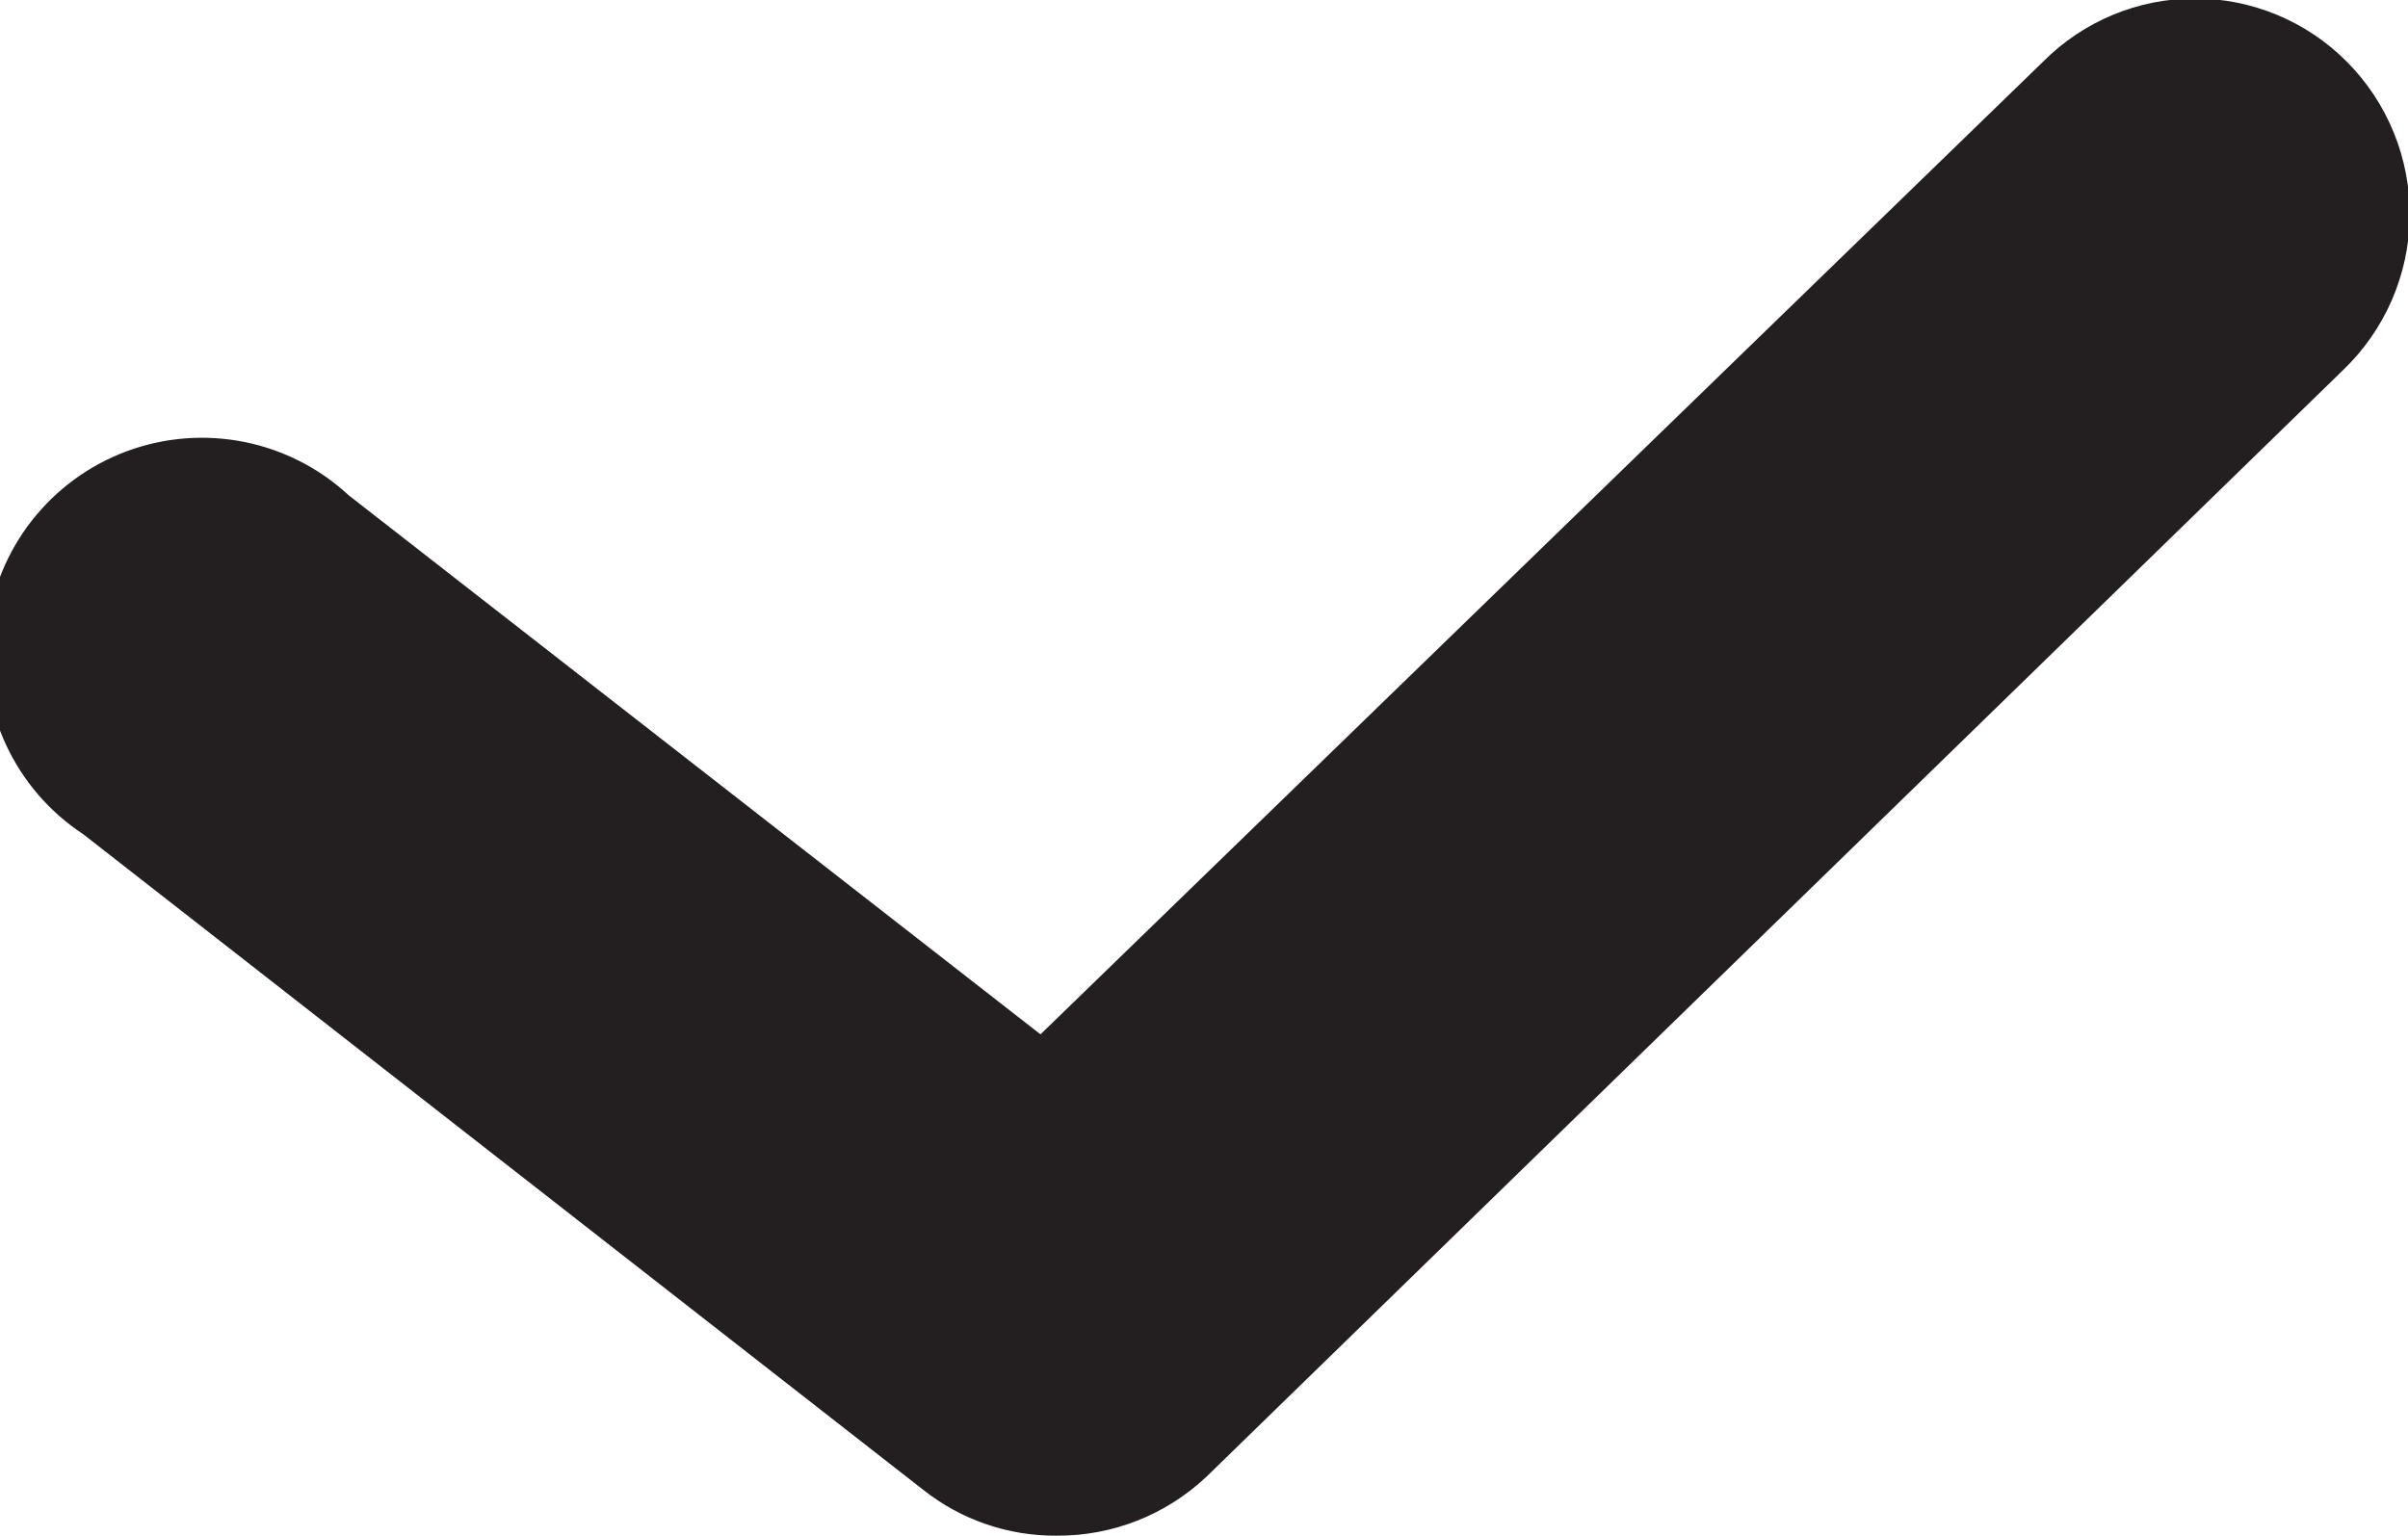
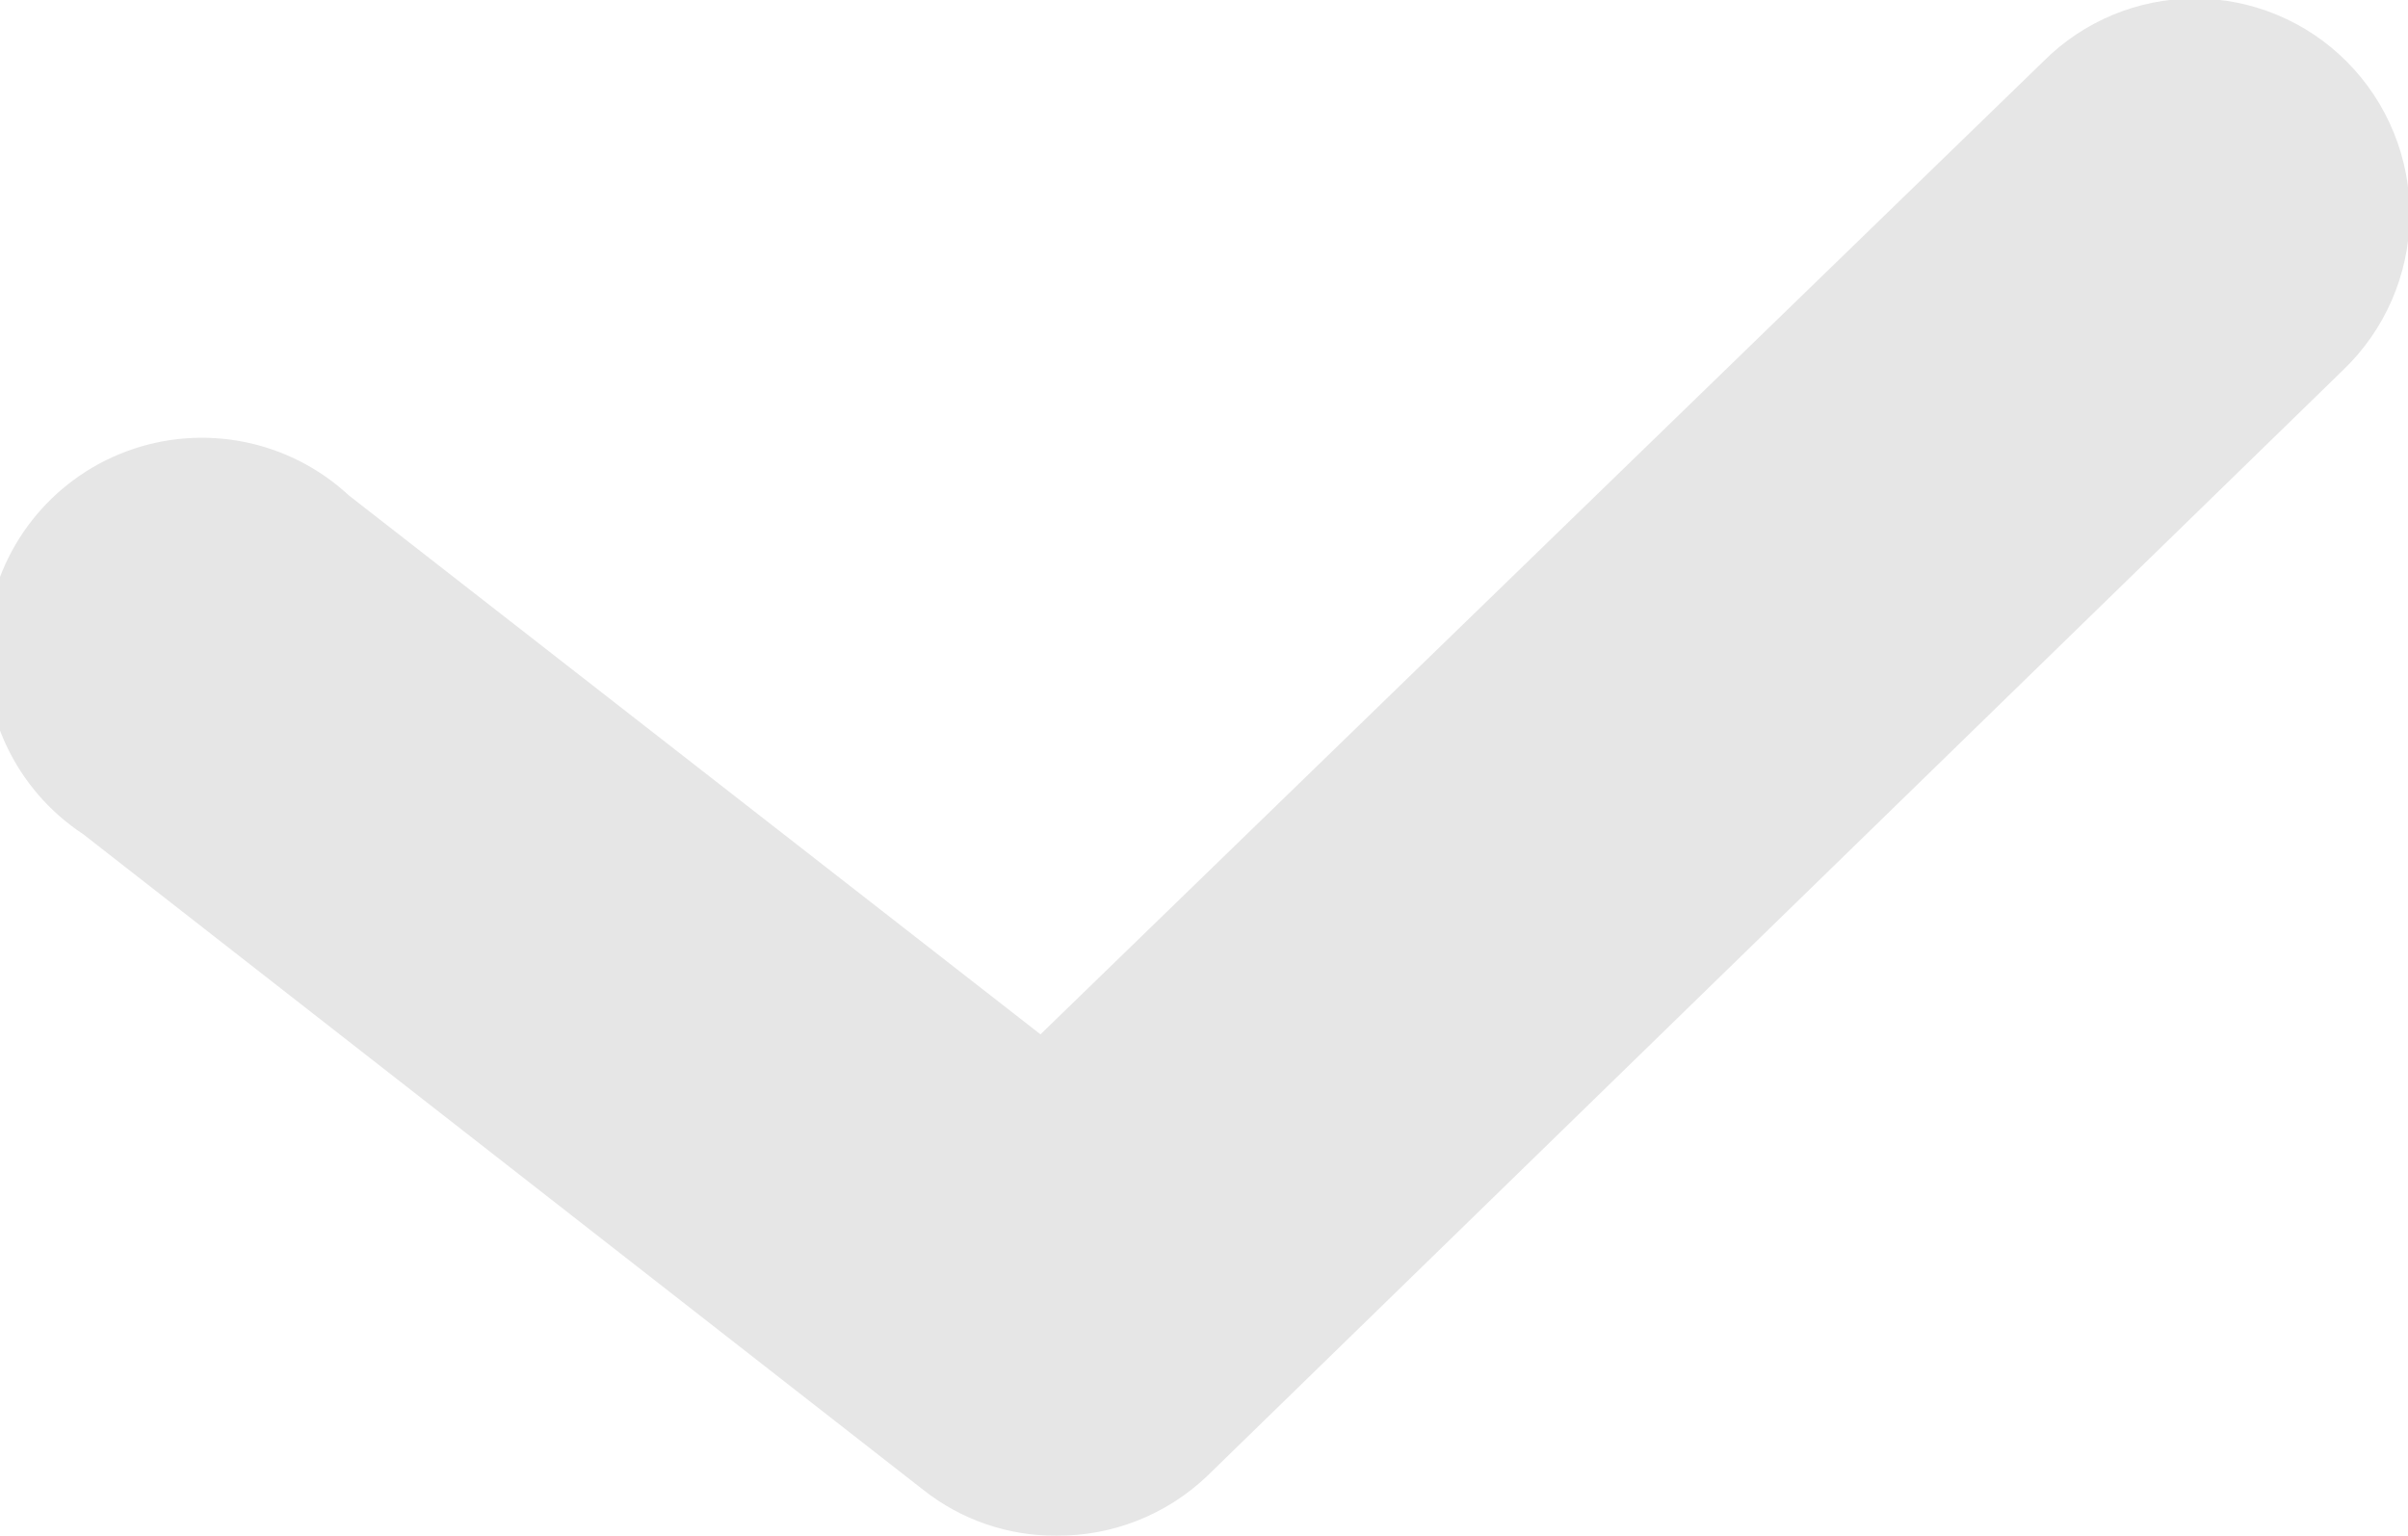
<svg xmlns="http://www.w3.org/2000/svg" width="12.15" height="7.75" viewBox="0 0 12.15 7.75">
-   <path d="M11.82,1.87,6.09,7.45a1.09,1.09,0,0,1-.76.3,1.07,1.07,0,0,1-.67-.23L.42,4.21A1.09,1.09,0,1,1,1.76,2.5L5.25,5.22,10.31.31a1.08,1.08,0,0,1,1.53,0A1.09,1.09,0,0,1,11.82,1.87Z" fill="#231f20" />
+   <path d="M11.82,1.87,6.09,7.45a1.09,1.09,0,0,1-.76.3,1.07,1.07,0,0,1-.67-.23L.42,4.21A1.09,1.09,0,1,1,1.76,2.5L5.25,5.22,10.31.31a1.08,1.08,0,0,1,1.53,0A1.09,1.09,0,0,1,11.82,1.87Z" fill="#e6e6e6" />
</svg>
